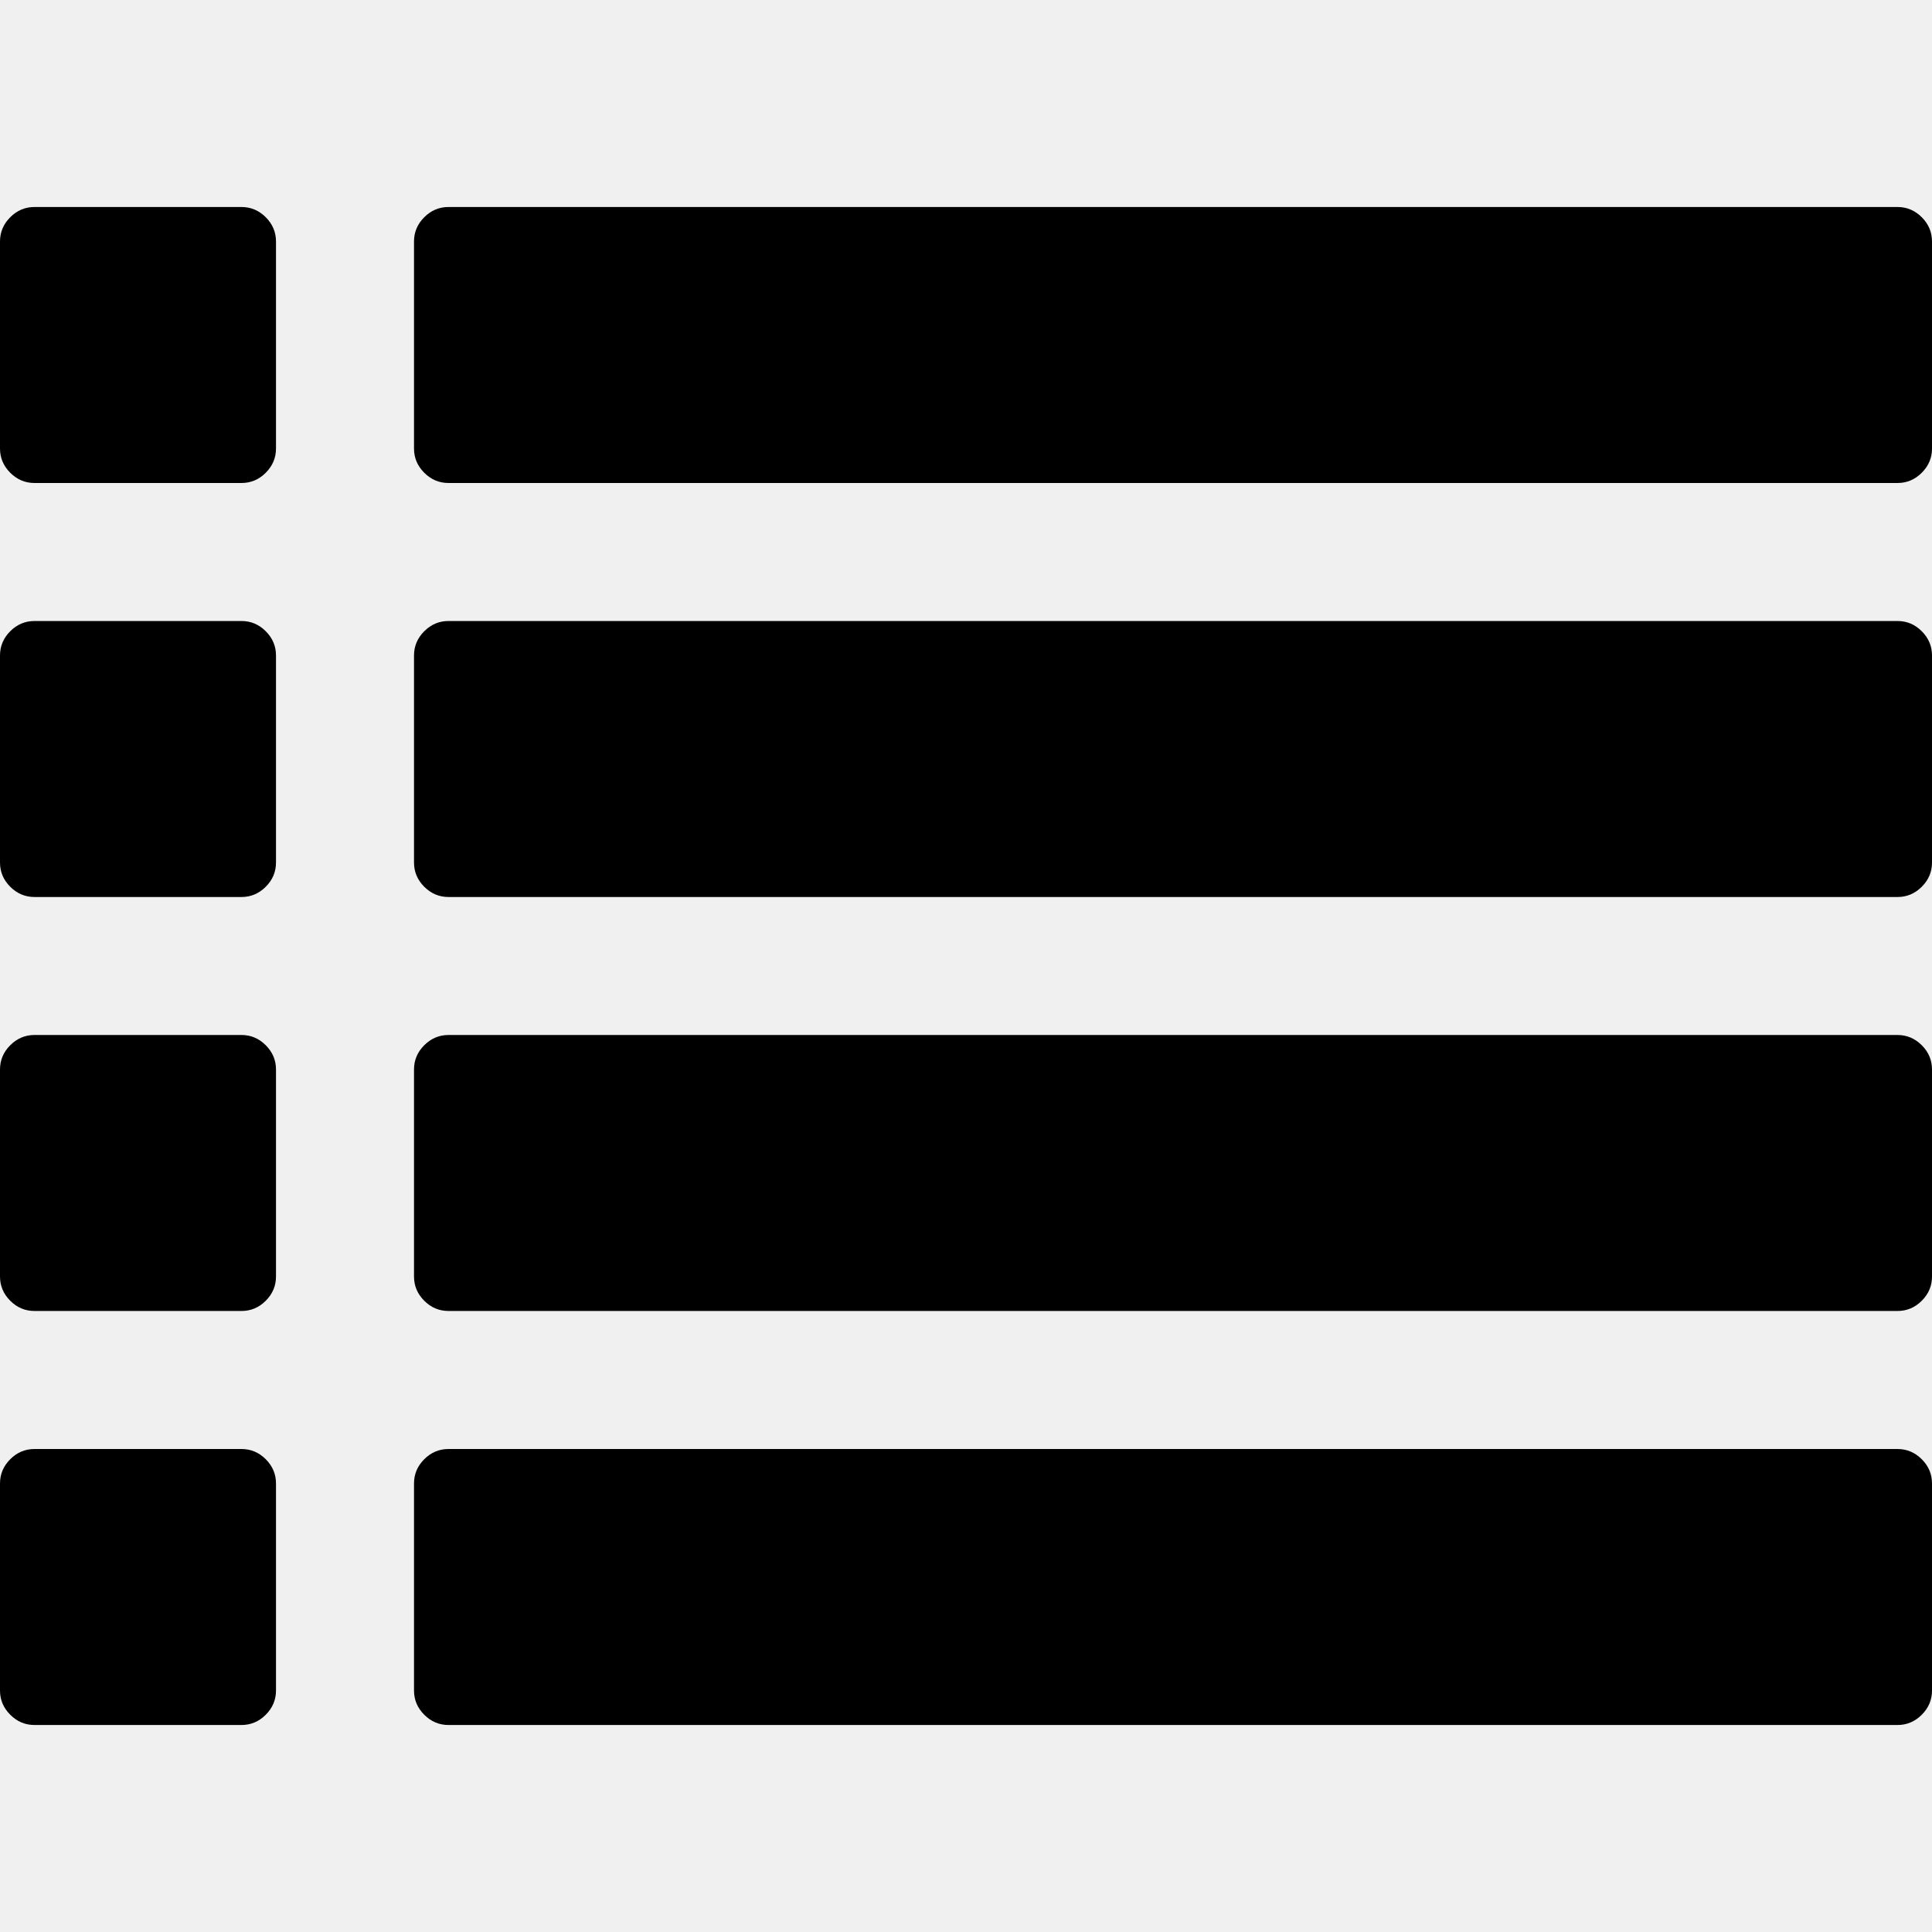
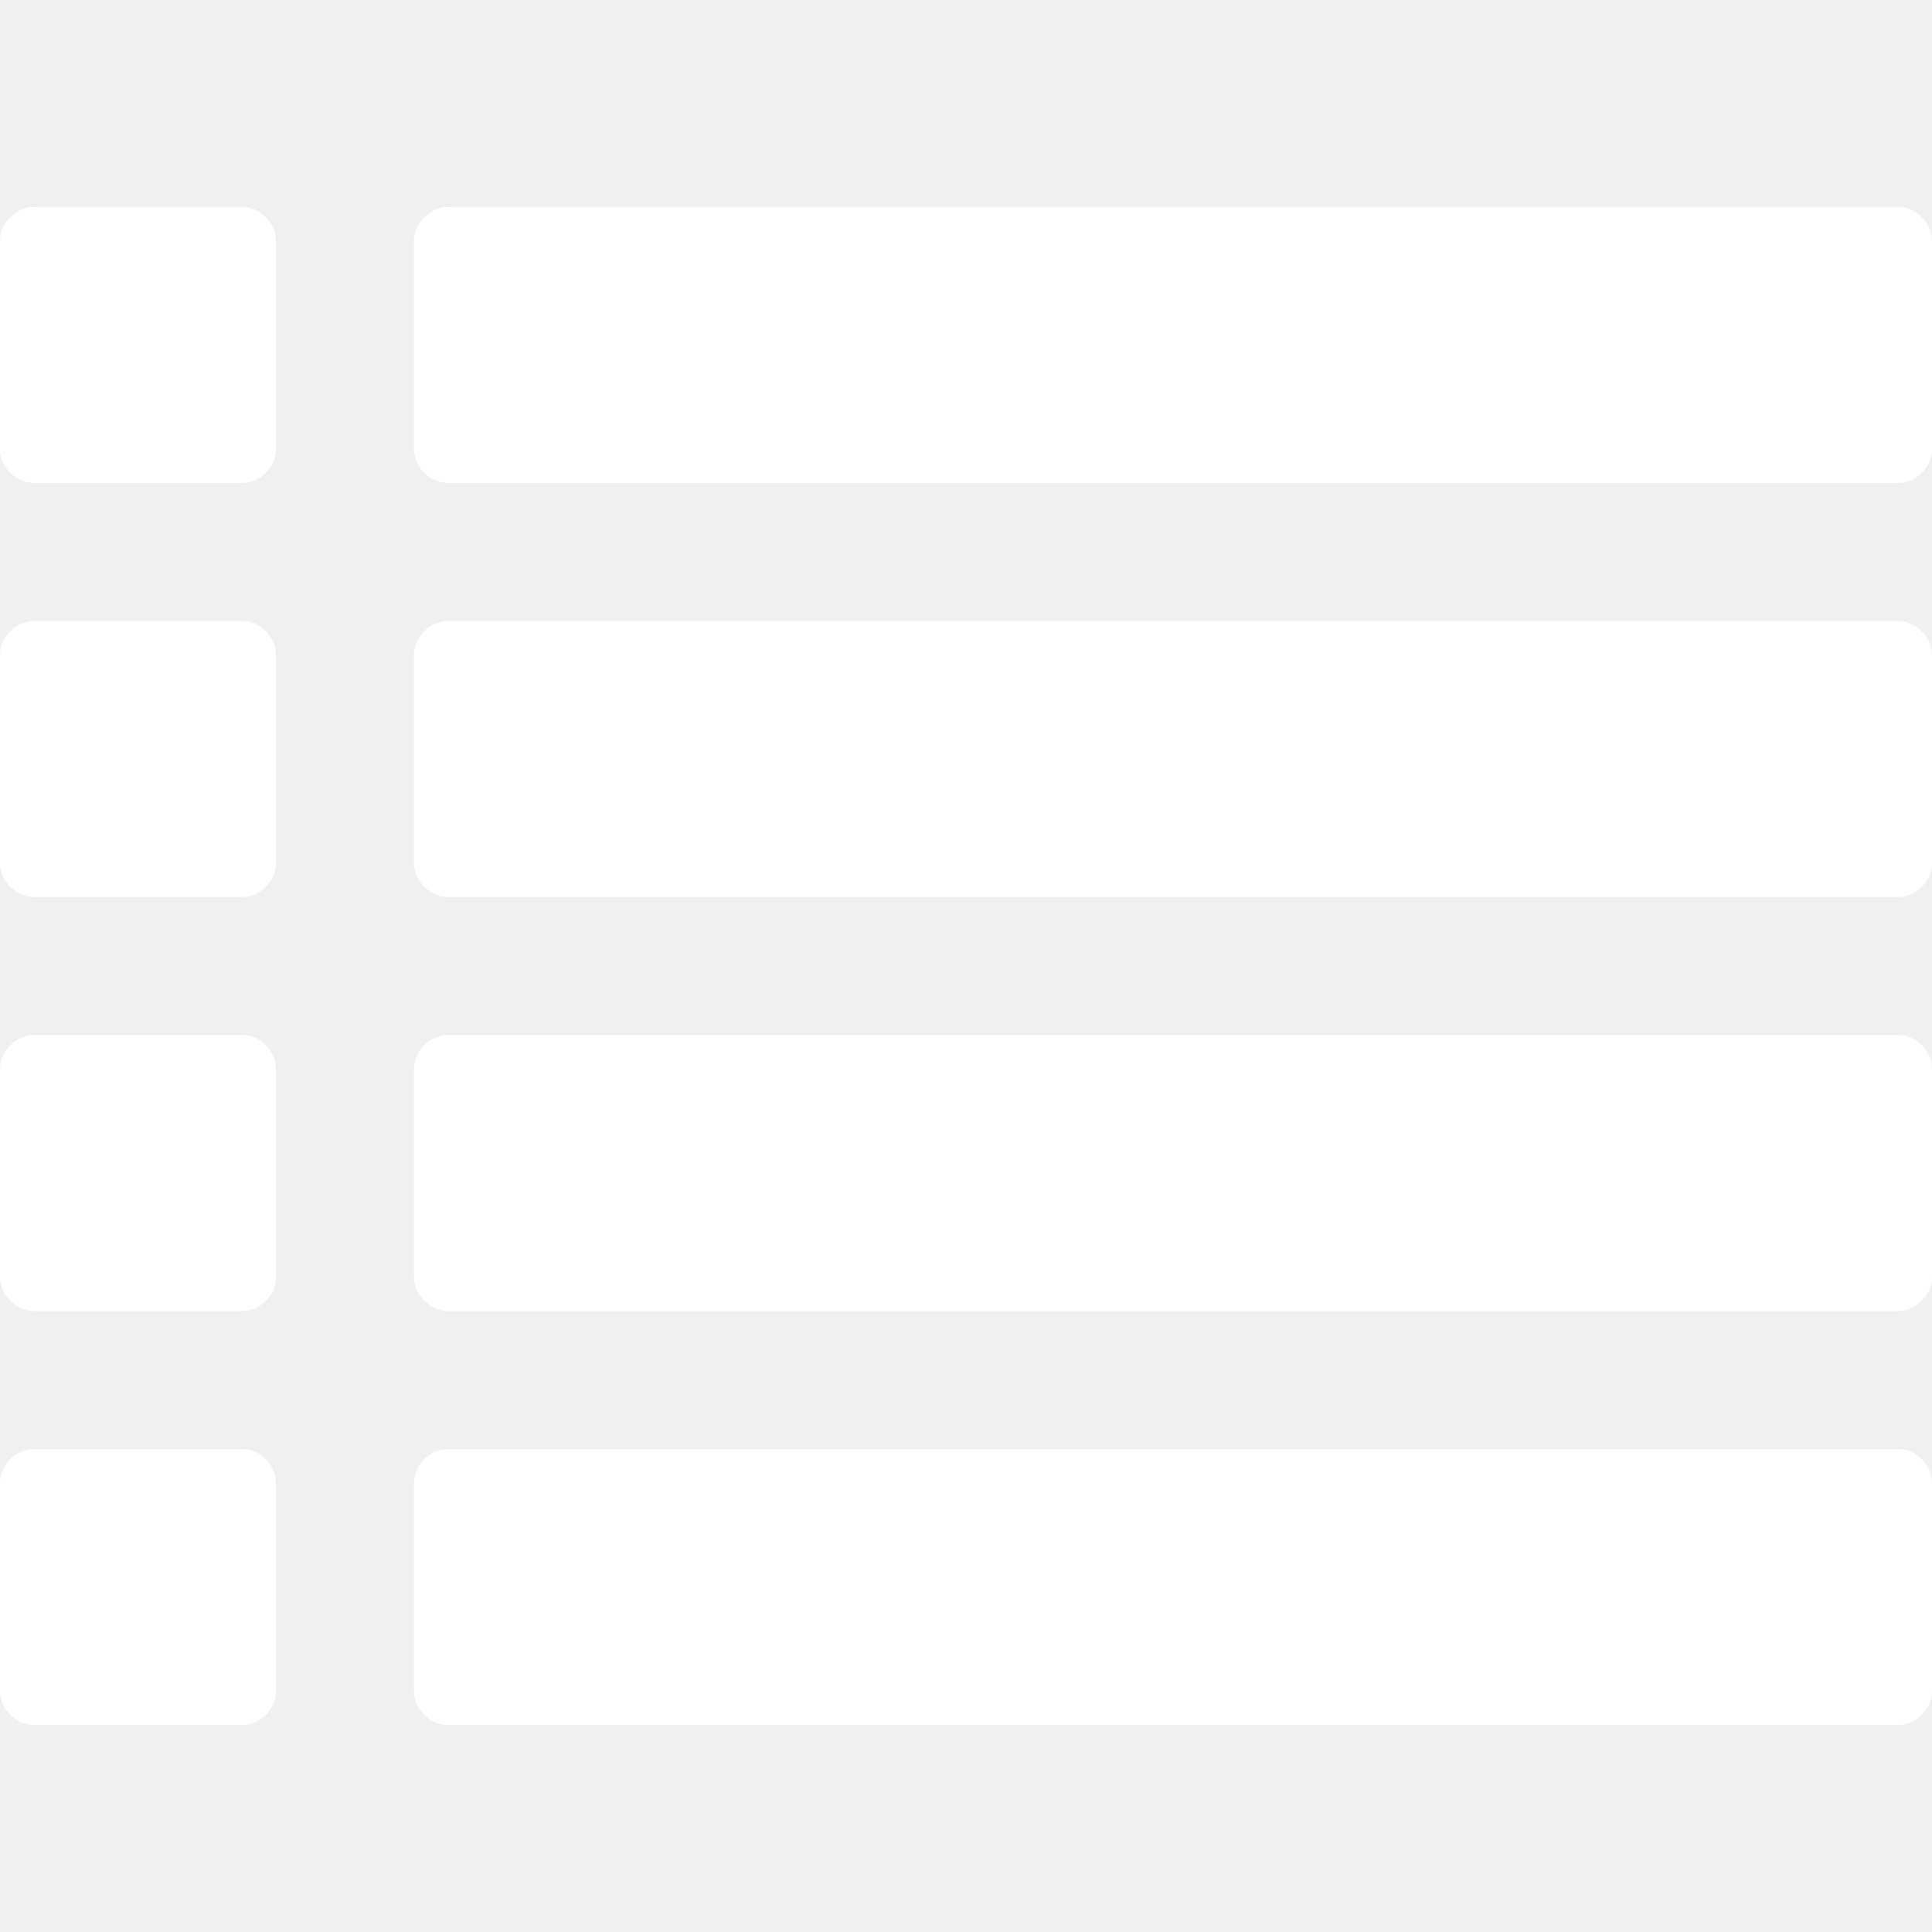
- <svg xmlns="http://www.w3.org/2000/svg" version="1.1" id="Capa_1" x="0px" y="0px" width="511.626px" height="511.626px" viewBox="0 0 511.626 511.626" style="enable-background:new 0 0 511.626 511.626;" xml:space="preserve">
+ <svg xmlns="http://www.w3.org/2000/svg" version="1.1" id="Capa_1" x="0px" y="0px" width="24px" height="24px" fill="white" viewBox="0 0 511.626 511.626" style="enable-background:new 0 0 511.626 511.626;" xml:space="preserve">
  <g>
    <g>
      <path d="M63.953,164.453H9.135c-2.474,0-4.615,0.9-6.423,2.709C0.903,168.972,0,171.114,0,173.589v54.817    c0,2.473,0.903,4.619,2.712,6.424c1.809,1.803,3.949,2.712,6.423,2.712h54.818c2.474,0,4.615-0.905,6.423-2.712    c1.809-1.809,2.712-3.951,2.712-6.424v-54.817c0-2.475-0.904-4.617-2.712-6.427C68.568,165.356,66.427,164.453,63.953,164.453z" />
      <path d="M63.953,383.722H9.135c-2.474,0-4.615,0.896-6.423,2.707C0.903,388.238,0,390.378,0,392.854v54.82    c0,2.471,0.903,4.609,2.712,6.42c1.809,1.813,3.949,2.714,6.423,2.714h54.818c2.474,0,4.615-0.903,6.423-2.714    c1.809-1.807,2.712-3.949,2.712-6.42v-54.82c0-2.477-0.904-4.616-2.712-6.426C68.568,384.625,66.427,383.722,63.953,383.722z" />
      <path d="M63.953,274.082H9.135c-2.474,0-4.615,0.91-6.423,2.714S0,280.749,0,283.22v54.815c0,2.478,0.903,4.62,2.712,6.427    c1.809,1.808,3.949,2.707,6.423,2.707h54.818c2.474,0,4.615-0.896,6.423-2.707c1.809-1.807,2.712-3.949,2.712-6.427V283.22    c0-2.471-0.904-4.613-2.712-6.424C68.568,274.989,66.427,274.082,63.953,274.082z" />
      <path d="M63.953,54.817H9.135c-2.474,0-4.615,0.903-6.423,2.712S0,61.479,0,63.953v54.817c0,2.475,0.903,4.615,2.712,6.424    s3.949,2.712,6.423,2.712h54.818c2.474,0,4.615-0.9,6.423-2.712c1.809-1.809,2.712-3.949,2.712-6.424V63.953    c0-2.475-0.904-4.615-2.712-6.424C68.568,55.725,66.427,54.817,63.953,54.817z" />
      <path d="M502.49,383.722H118.771c-2.474,0-4.615,0.896-6.423,2.707c-1.809,1.81-2.712,3.949-2.712,6.426v54.82    c0,2.471,0.903,4.609,2.712,6.42c1.809,1.813,3.946,2.714,6.423,2.714H502.49c2.478,0,4.616-0.903,6.427-2.714    c1.81-1.811,2.71-3.949,2.71-6.42v-54.82c0-2.477-0.903-4.616-2.71-6.426C507.106,384.625,504.967,383.722,502.49,383.722z" />
      <path d="M502.49,274.082H118.771c-2.474,0-4.615,0.91-6.423,2.714s-2.712,3.953-2.712,6.424v54.815    c0,2.478,0.903,4.62,2.712,6.427c1.809,1.808,3.946,2.707,6.423,2.707H502.49c2.478,0,4.616-0.896,6.427-2.707    c1.81-1.807,2.71-3.949,2.71-6.427V283.22c0-2.471-0.903-4.613-2.71-6.424C507.106,274.992,504.967,274.082,502.49,274.082z" />
      <path d="M508.917,57.529c-1.811-1.805-3.949-2.712-6.427-2.712H118.771c-2.474,0-4.615,0.903-6.423,2.712    s-2.712,3.949-2.712,6.424v54.817c0,2.475,0.903,4.615,2.712,6.424s3.946,2.712,6.423,2.712H502.49c2.478,0,4.616-0.9,6.427-2.712    c1.81-1.809,2.71-3.949,2.71-6.424V63.953C511.626,61.479,510.723,59.338,508.917,57.529z" />
      <path d="M502.49,164.453H118.771c-2.474,0-4.615,0.9-6.423,2.709c-1.809,1.81-2.712,3.952-2.712,6.427v54.817    c0,2.473,0.903,4.615,2.712,6.424c1.809,1.803,3.946,2.712,6.423,2.712H502.49c2.478,0,4.616-0.905,6.427-2.712    c1.81-1.809,2.71-3.951,2.71-6.424v-54.817c0-2.475-0.903-4.617-2.71-6.427C507.106,165.356,504.967,164.453,502.49,164.453z" />
    </g>
  </g>
  <g>
</g>
  <g>
</g>
  <g>
</g>
  <g>
</g>
  <g>
</g>
  <g>
</g>
  <g>
</g>
  <g>
</g>
  <g>
</g>
  <g>
</g>
  <g>
</g>
  <g>
</g>
  <g>
</g>
  <g>
</g>
  <g>
</g>
</svg>
